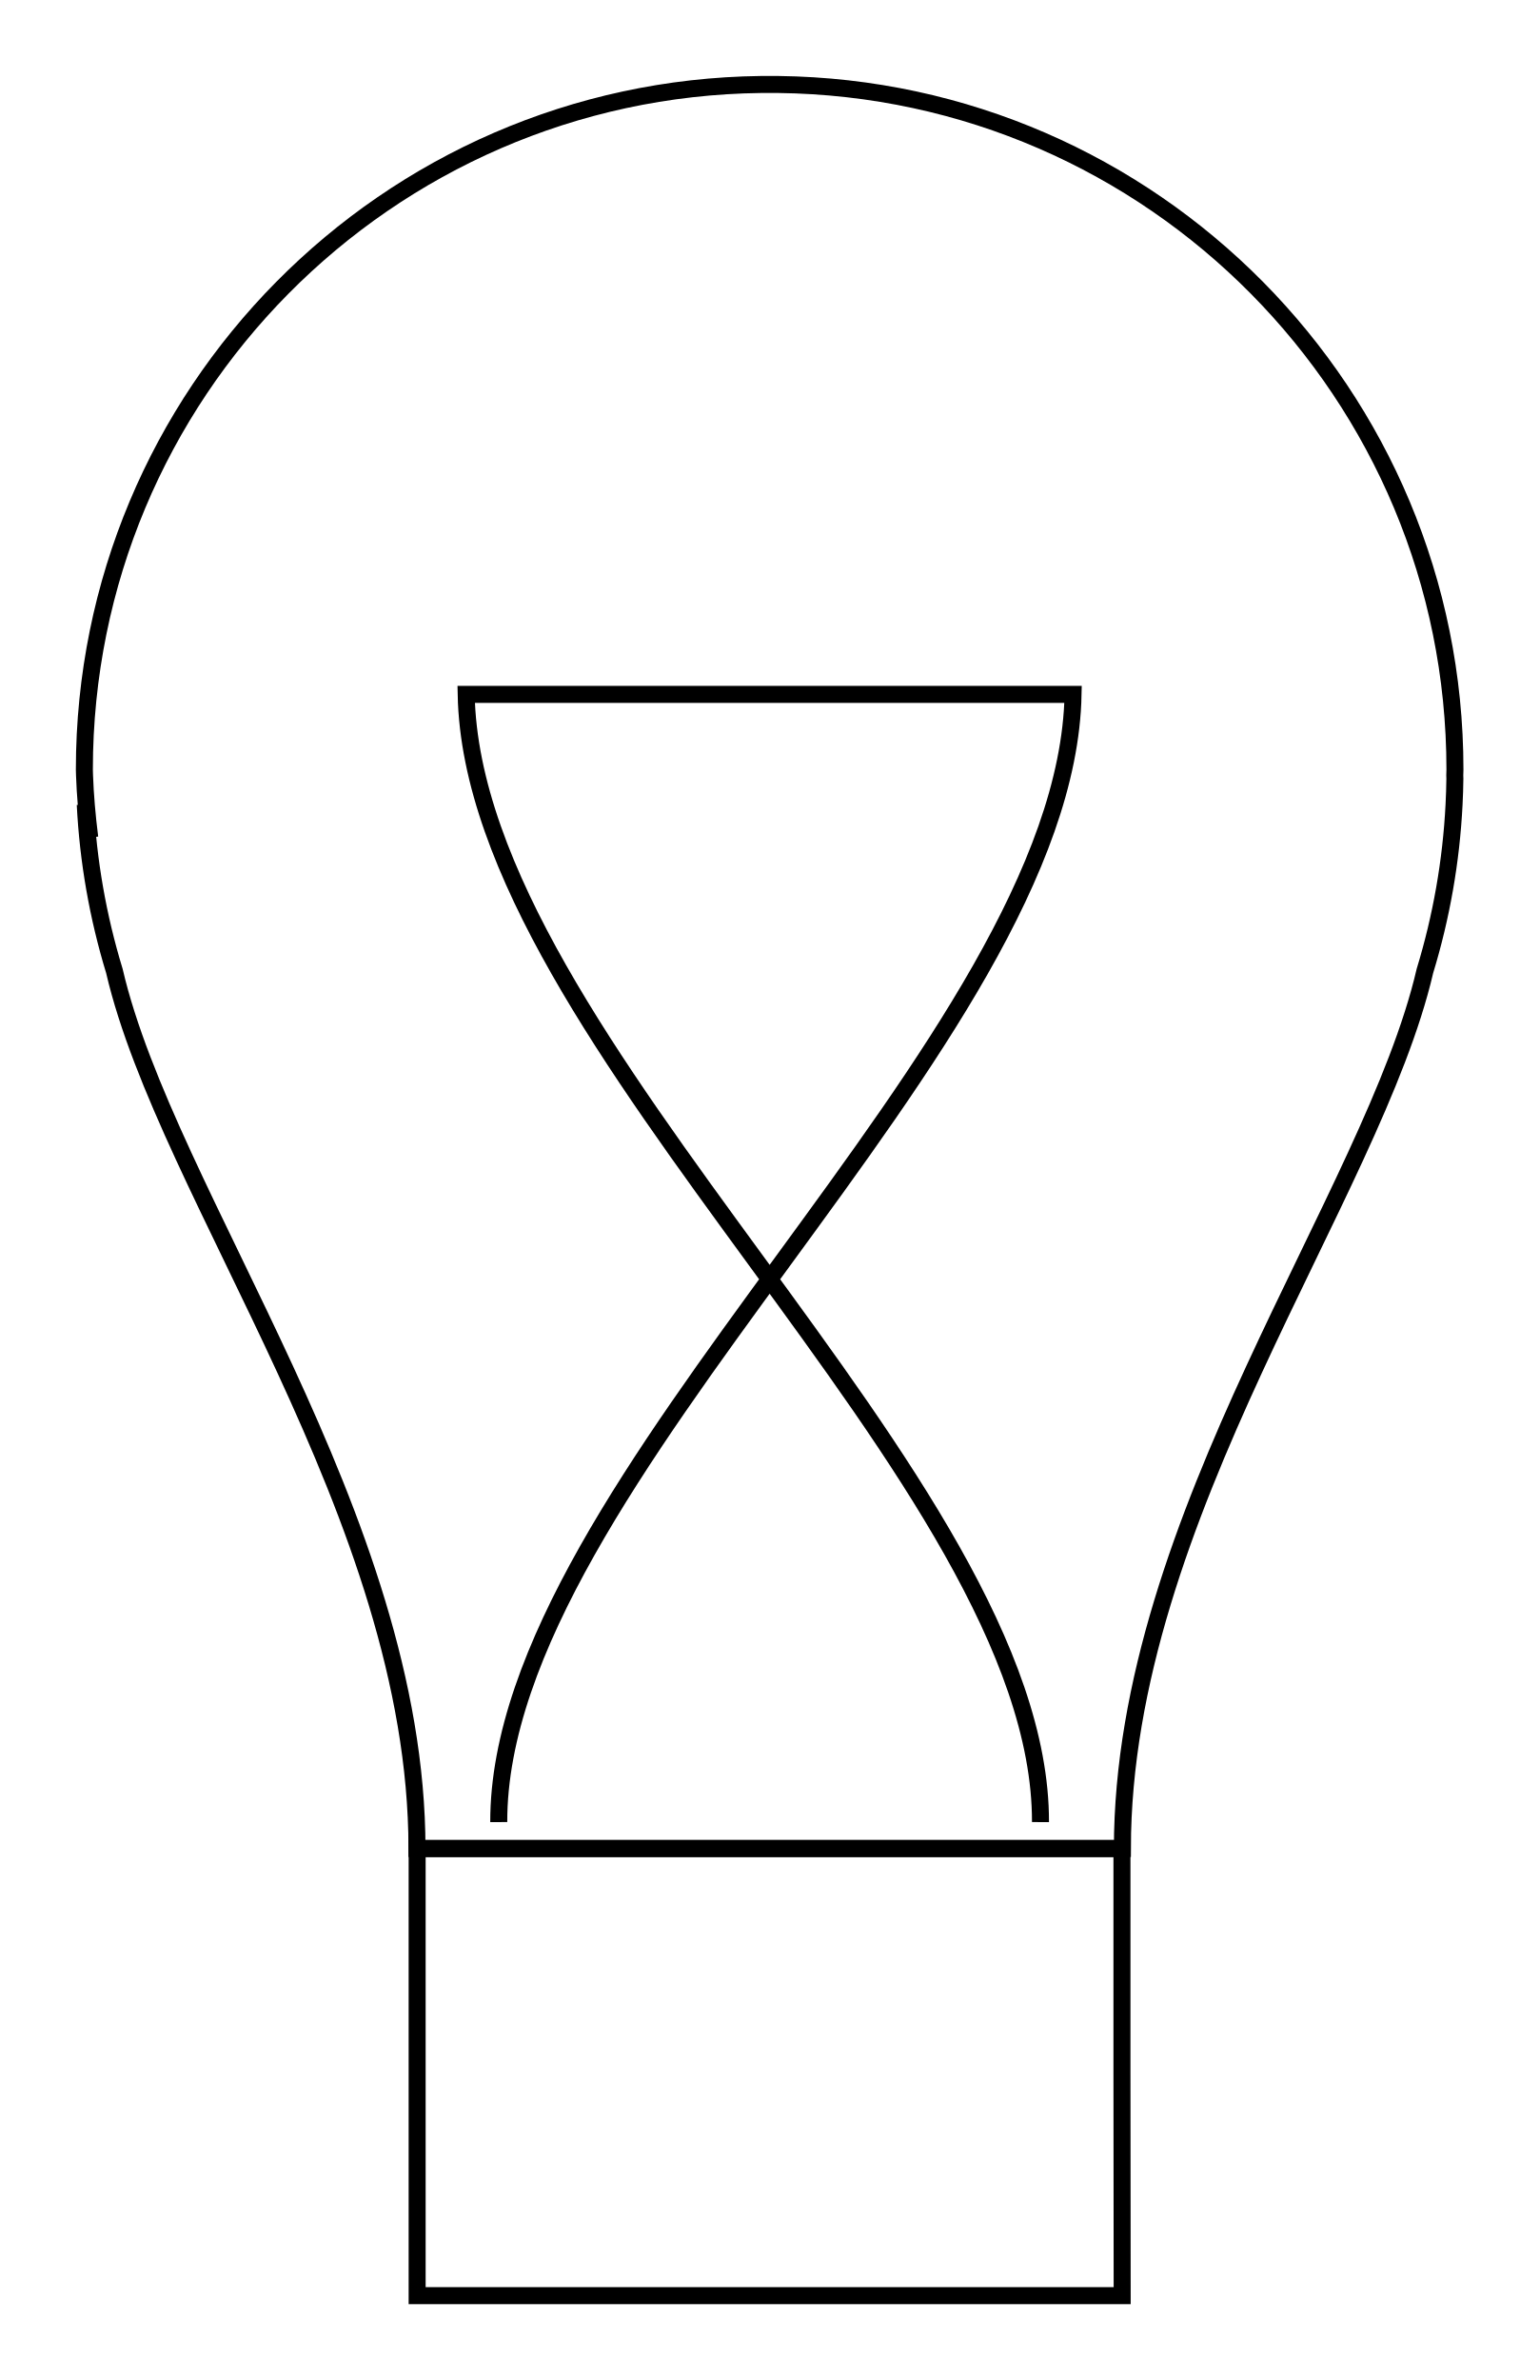
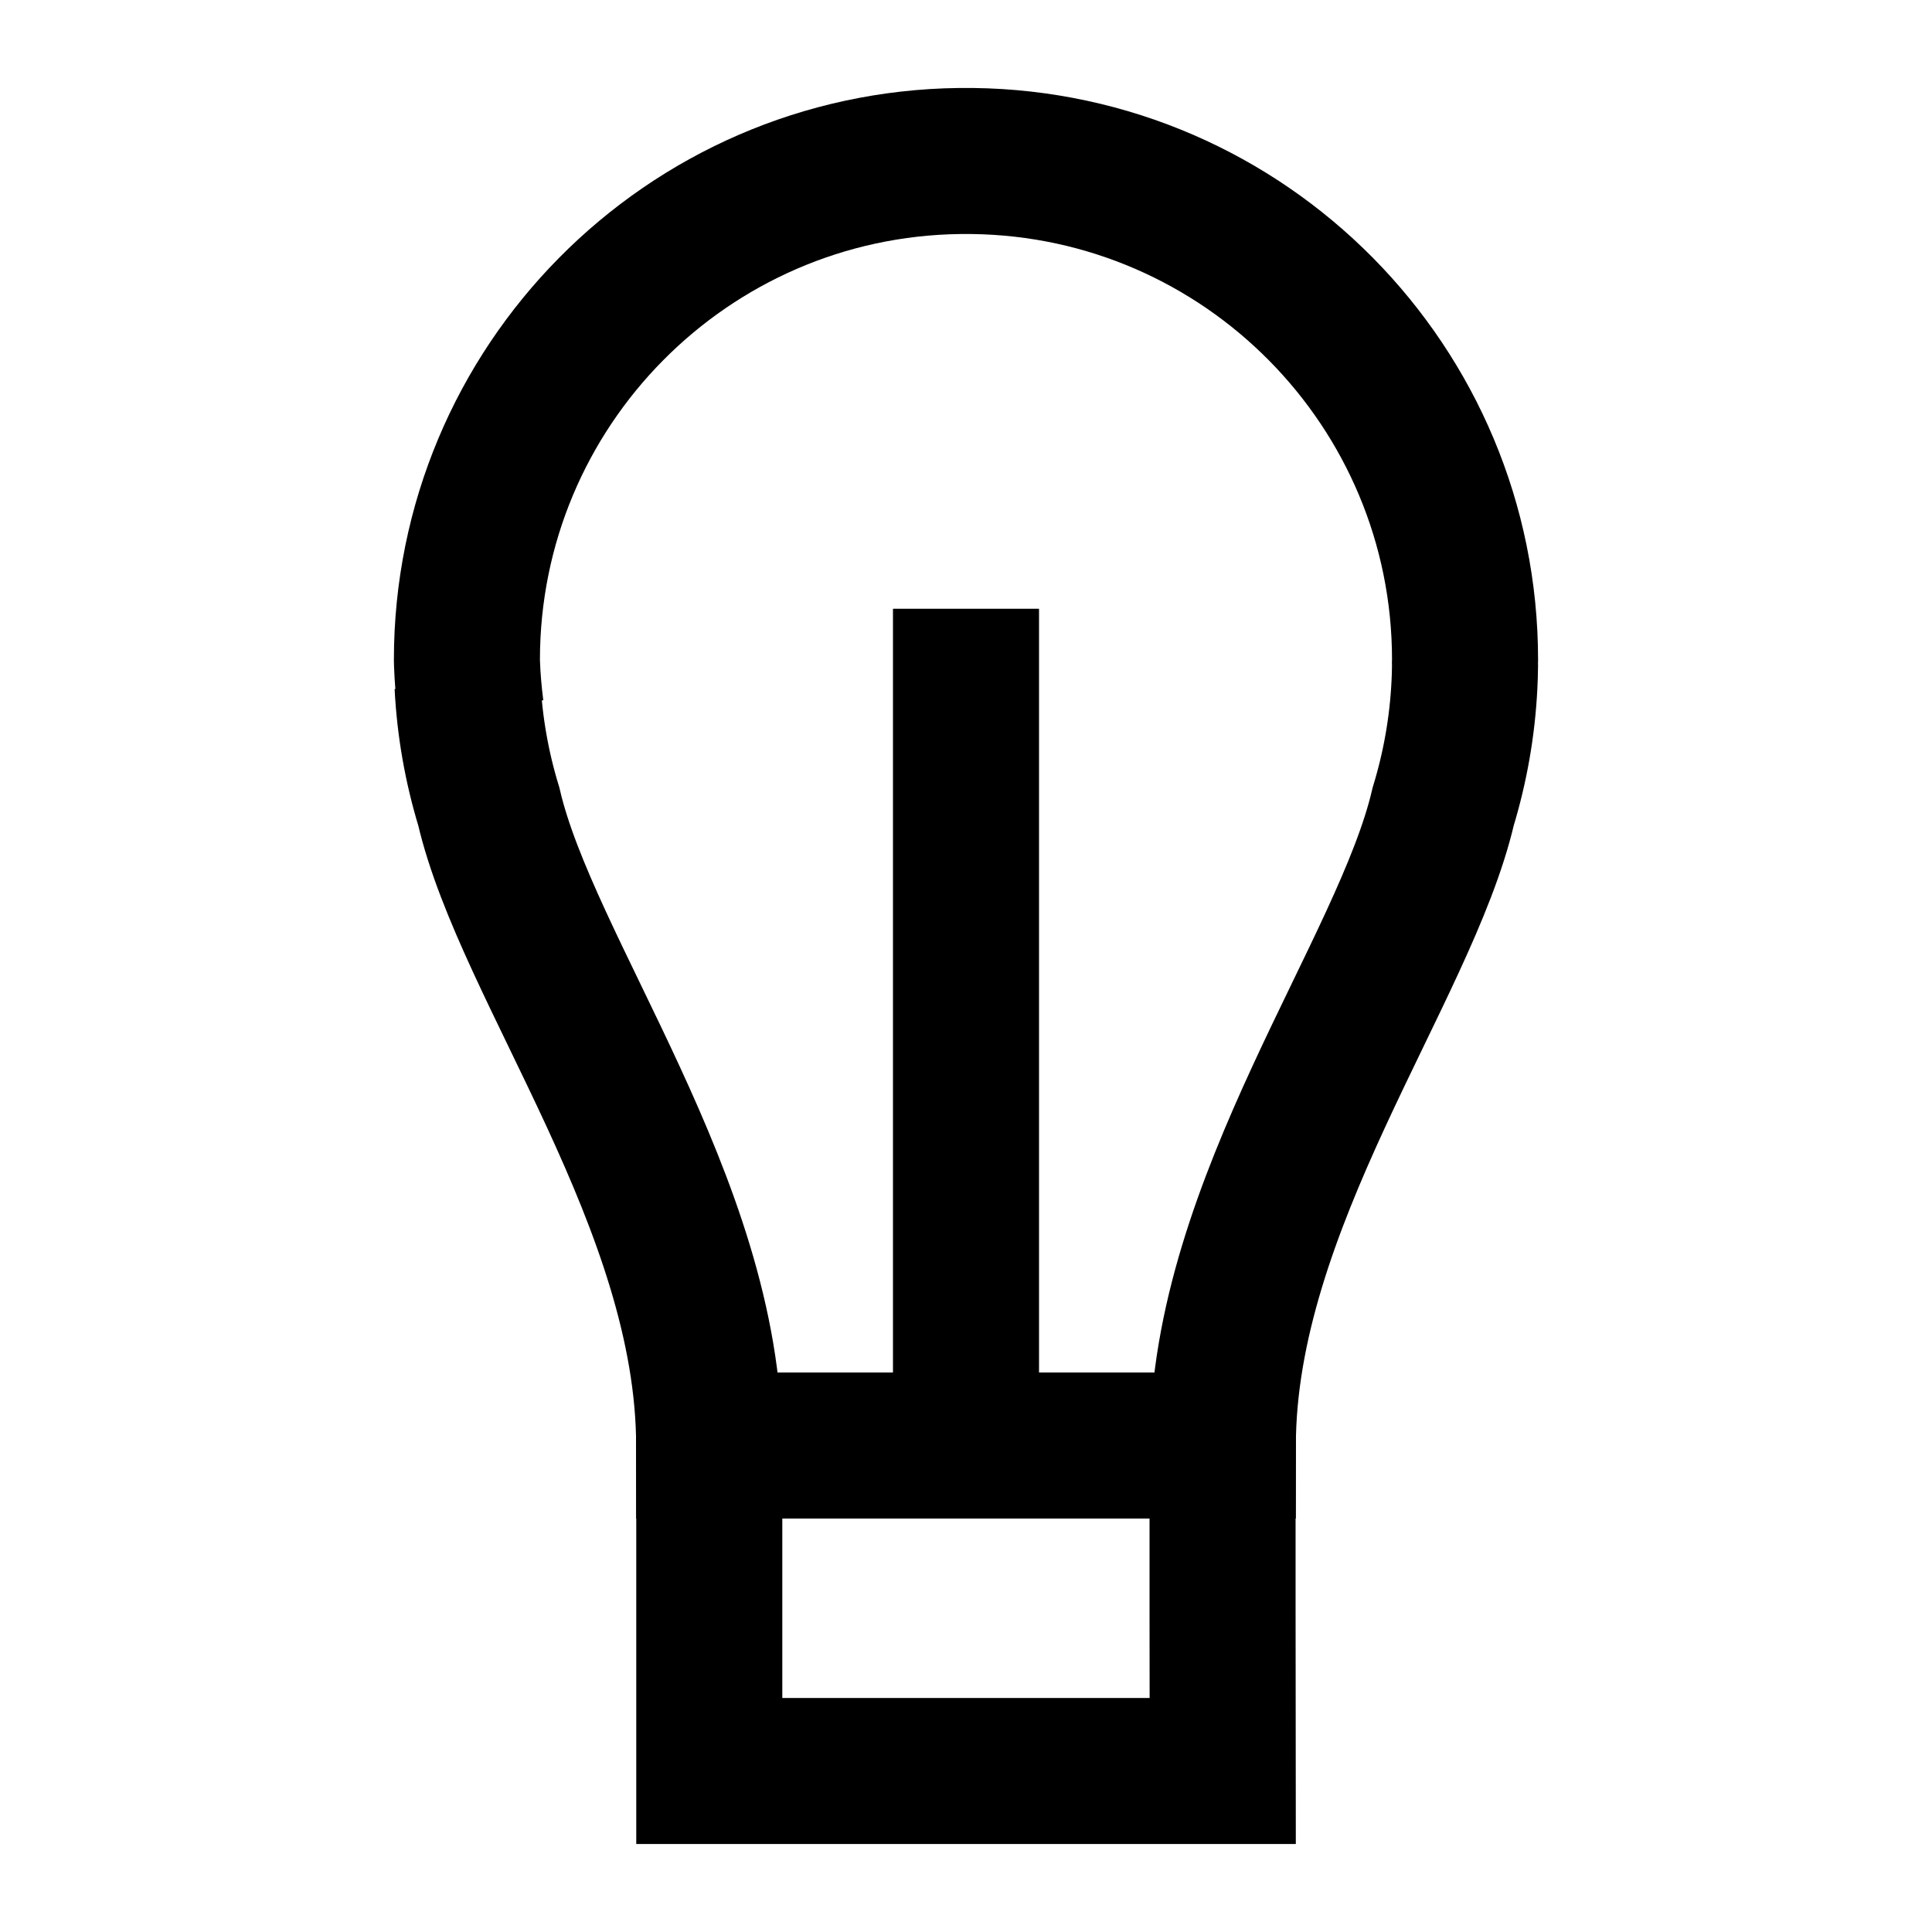
- <svg xmlns="http://www.w3.org/2000/svg" viewBox="0 0 905.16 1399.21">
+ <svg xmlns="http://www.w3.org/2000/svg" viewBox="0 0 1500 1500">
  <defs>
    <style>
+       .cls-1,
+       .cls-2 {
+         fill: none;
+       }
+ 
      .cls-1 {
-         fill: none;
        stroke: #000;
        stroke-miterlimit: 10;
-         stroke-width: 10px
+         stroke-width: 113.39px;
      }
    </style>
  </defs>
  <g id="Layer_2" data-name="Layer 2">
    <g id="Layer_1-2" data-name="Layer 1">
-       <path d="M611.84 1071.22c.4-201.11-333.69-457.89-337.72-663H631c-4 205.14-338.12 461.92-337.72 663" class="cls-1" />
-       <path d="M855.45 455.9c0 .66 0 1.33.06 2q-.09 7.58-.48 15.07a404.81 404.81 0 0 1-17.13 97.85C807.14 703.14 660.07 891.29 660 1086.77H245.2C245.09 891.29 98 703.14 67.26 570.82A404.81 404.81 0 0 1 50.13 473q.76 9.31 2.64 19.42-2.46-19.56-3.06-36.49c0-1.17-.08-2.34-.1-3.49 0-220.81 177.73-400.17 397.93-402.77h10.08c220.2 2.6 397.93 182 397.93 402.77-.02 1.12-.06 2.29-.1 3.46Zm-402.87 631.03v-.16" class="cls-1" />
-       <path d="M659.87 1349.61H245.29v-262.84h414.45v131.66l.13 131.18z" class="cls-1" />
+       <path class="cls-1" d="M1137.37,515.67q0,.95.06,1.92c-.06,4.85-.21,9.69-.46,14.49a389.79,389.79,0,0,1-16.47,94.09c-29.58,127.23-171,308.14-171.09,496.11H550.59c-.1-188-141.52-368.88-171.09-496.11A389.8,389.8,0,0,1,363,532.08q.75,9,2.55,18.67-2.37-18.79-2.95-35.08-.06-1.7-.09-3.36C362.53,300,533.42,127.53,745.16,125c1.56,0,3.11,0,4.68,0s3.34,0,5,0c211.72,2.5,382.62,175,382.62,387.28C1137.45,513.42,1137.42,514.54,1137.37,515.67Z" />
+       <path class="cls-1" d="M750,1122.43v-.15" />
+       <polygon class="cls-1" points="949.32 1375 550.68 1375 550.68 1122.28 949.19 1122.28 949.19 1248.87 949.32 1375" />
+       <line class="cls-1" x1="750" y1="1122.43" x2="750" y2="472.64" />
    </g>
  </g>
</svg>
